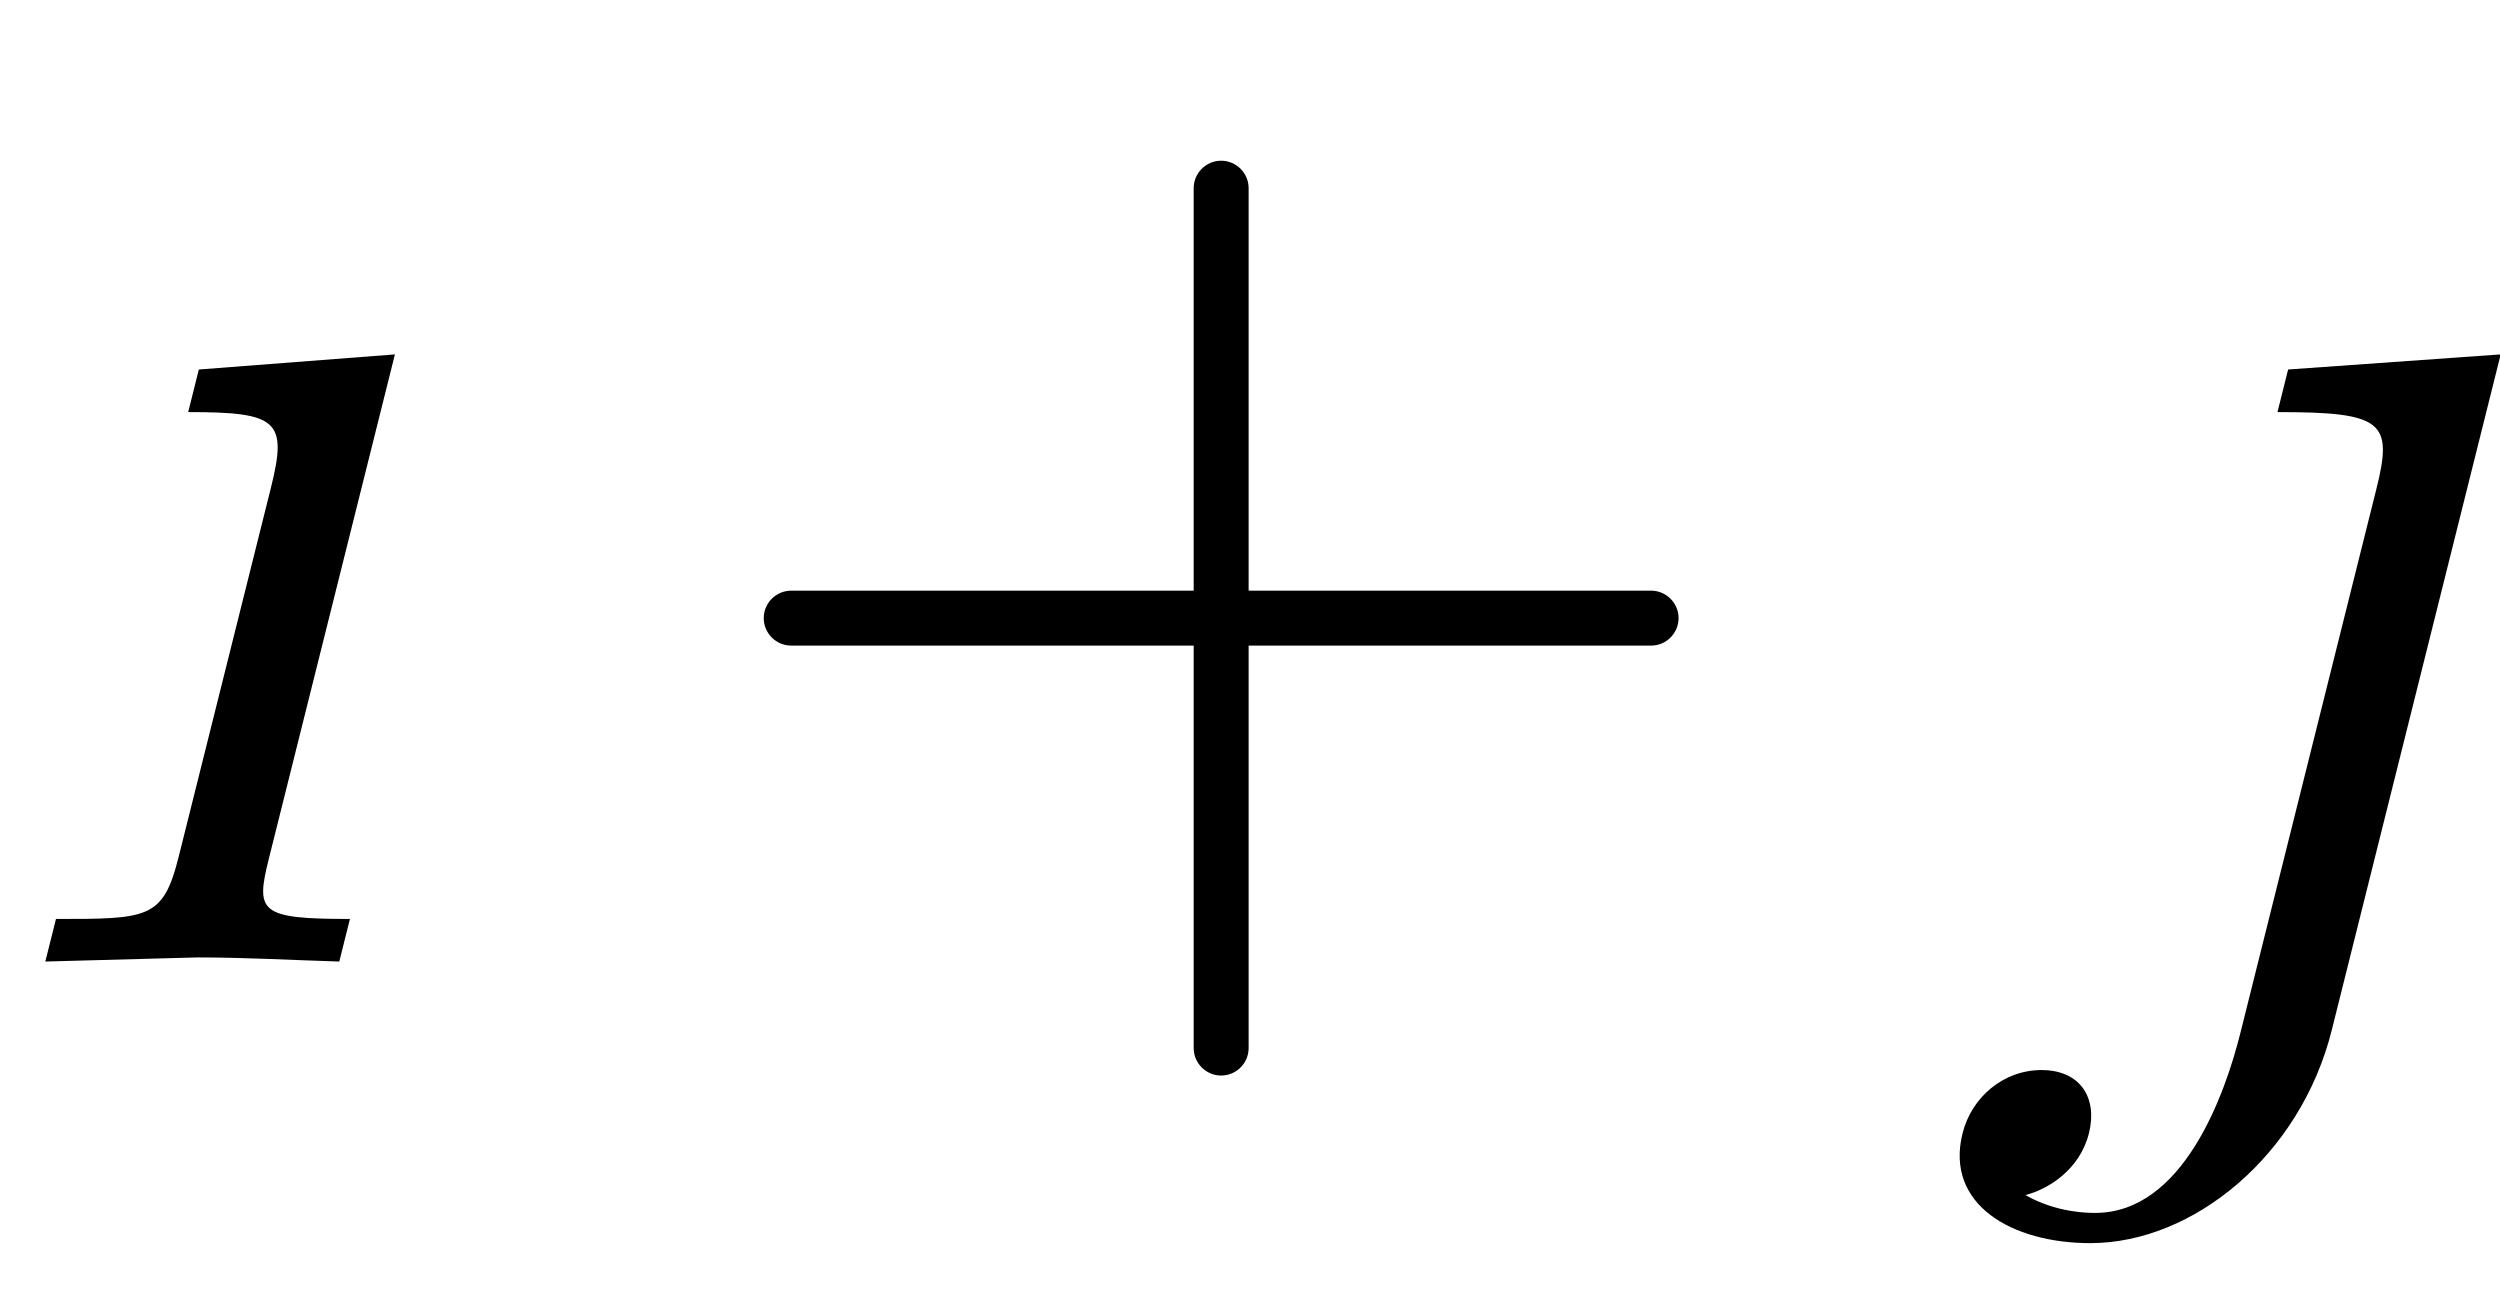
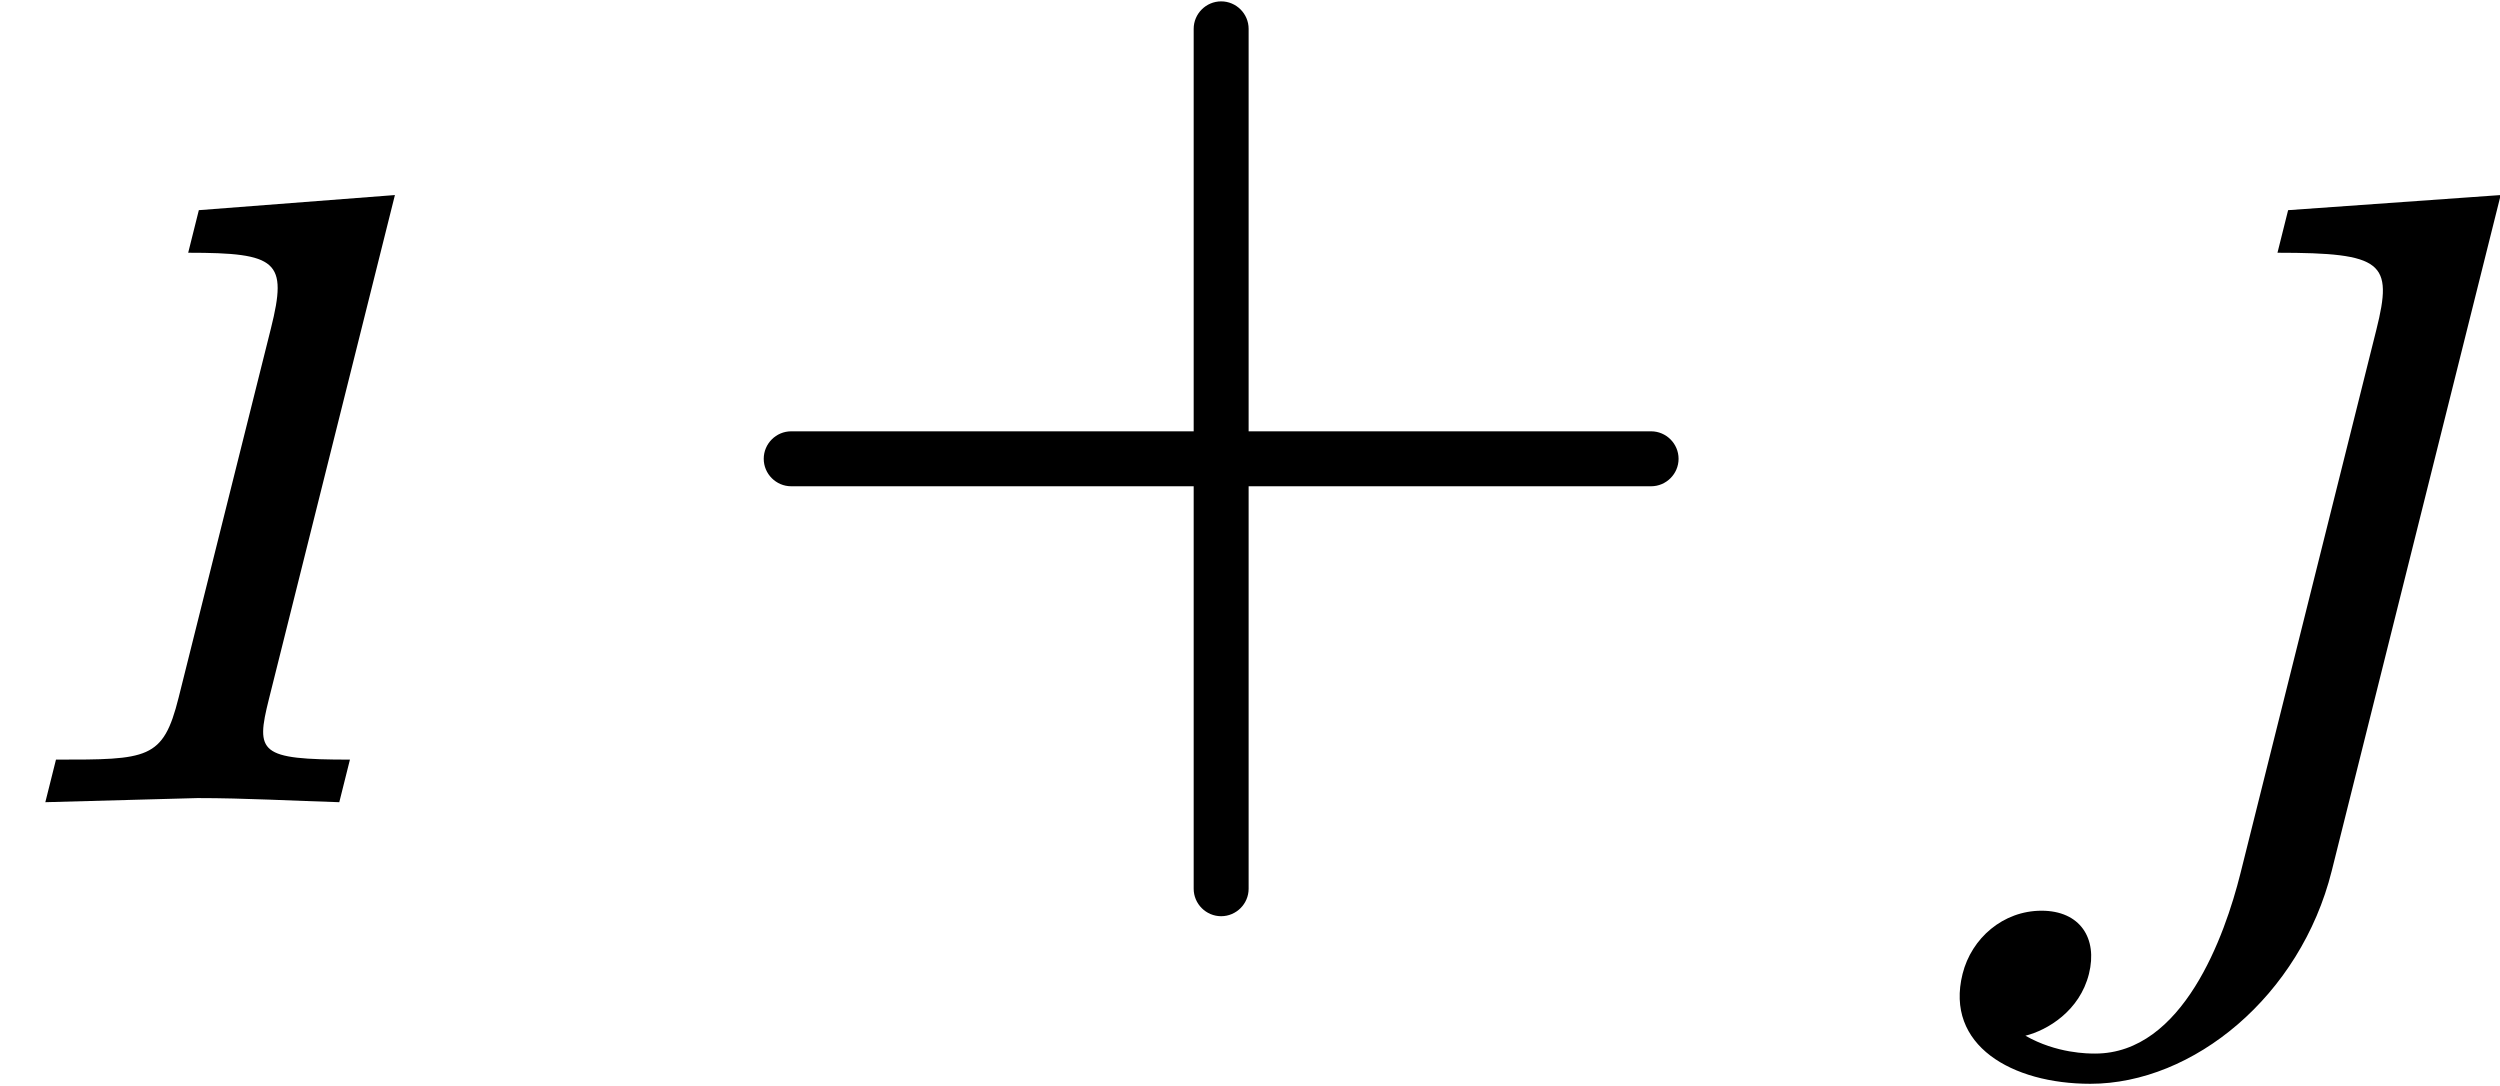
- <svg xmlns="http://www.w3.org/2000/svg" viewBox="0 0 1820 950" width="1.82em" height="0.95em">
-   <path d="M247 700L254.75 669C188.75 669 186 664 195.75 625L287.5 258L144.75 269L137 300C202 300 209.5 306 197.25 355L130 624C118.75 669 107.75 669 40.75 669L33 700L143.75 697C178.75 697 213.25 699 247 700Z" />
-   <path d="M1222 450C1222 439 1213 430 1202 430L909 430L909 137C909 126 900 117 889 117C878 117 869 126 869 137L869 430L576 430C565 430 556 439 556 450C556 461 565 470 576 470L869 470L869 763C869 774 878 783 889 783C900 783 909 774 909 763L909 470L1202 470C1213 470 1222 461 1222 450Z" />
-   <path d="M1697.5 750L1820.5 258L1665.75 269L1658 300C1735 300 1742.25 307 1730 356L1631 752C1619.75 797 1589.25 883 1525.25 883C1520.25 883 1497.25 883 1474.5 870C1490.5 866 1514 852 1520.75 825C1527.25 799 1514.25 779 1486.25 779C1458.25 779 1435.25 799 1428.75 825C1415.75 877 1464.75 905 1521.75 905C1596.75 905 1674.75 841 1697.5 750Z" />
+ <svg xmlns="http://www.w3.org/2000/svg" viewBox="0 0 1820 788" width="1.82em" height="0.79em">
+   <path d="M247 583L254.75 552C188.75 552 186 547 195.75 508L287.5 141L144.75 152L137 183C202 183 209.5 189 197.25 238L130 507C118.75 552 107.75 552 40.75 552L33 583L143.75 580C178.75 580 213.25 582 247 583Z" />
+   <path d="M1222 333C1222 322 1213 313 1202 313L909 313L909 20C909 9 900 0 889 0C878 0 869 9 869 20L869 313L576 313C565 313 556 322 556 333C556 344 565 353 576 353L869 353L869 646C869 657 878 666 889 666C900 666 909 657 909 646L909 353L1202 353C1213 353 1222 344 1222 333Z" />
+   <path d="M1697.5 633L1820.5 141L1665.75 152L1658 183C1735 183 1742.25 190 1730 239L1631 635C1619.75 680 1589.25 766 1525.25 766C1520.25 766 1497.25 766 1474.5 753C1490.5 749 1514 735 1520.75 708C1527.25 682 1514.25 662 1486.25 662C1458.25 662 1435.25 682 1428.75 708C1415.75 760 1464.75 788 1521.75 788C1596.75 788 1674.75 724 1697.5 633Z" />
</svg>
